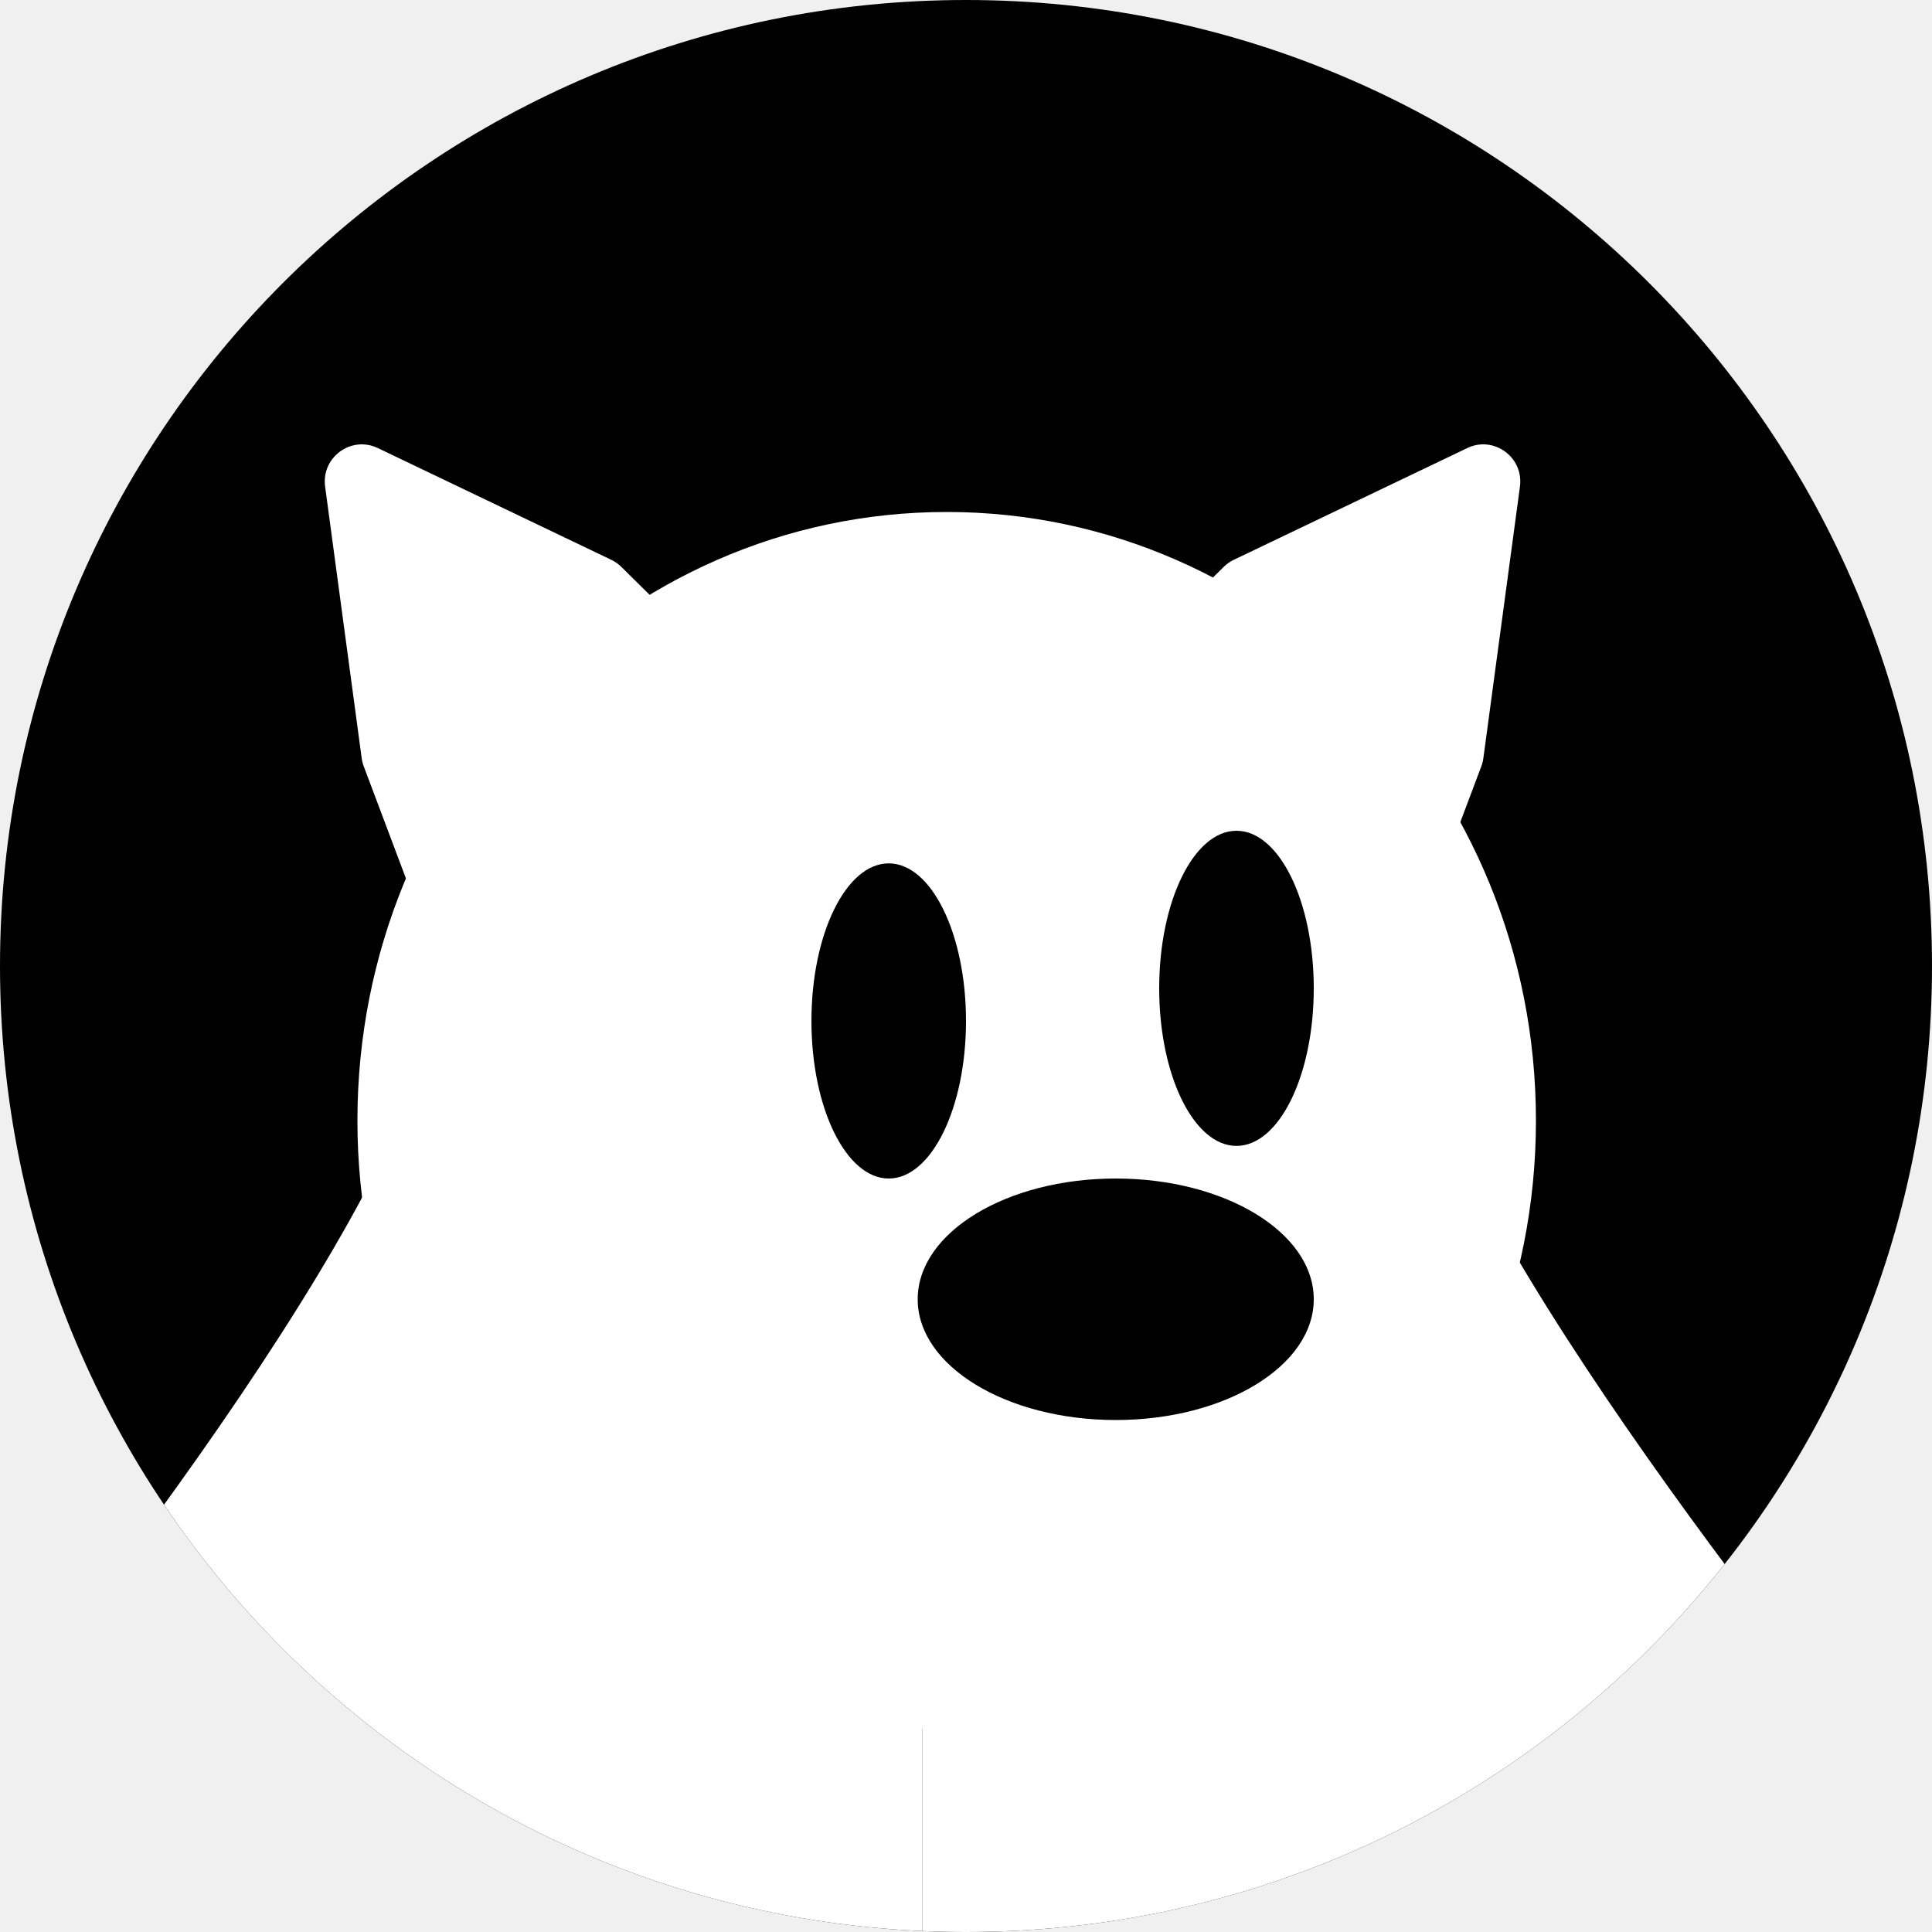
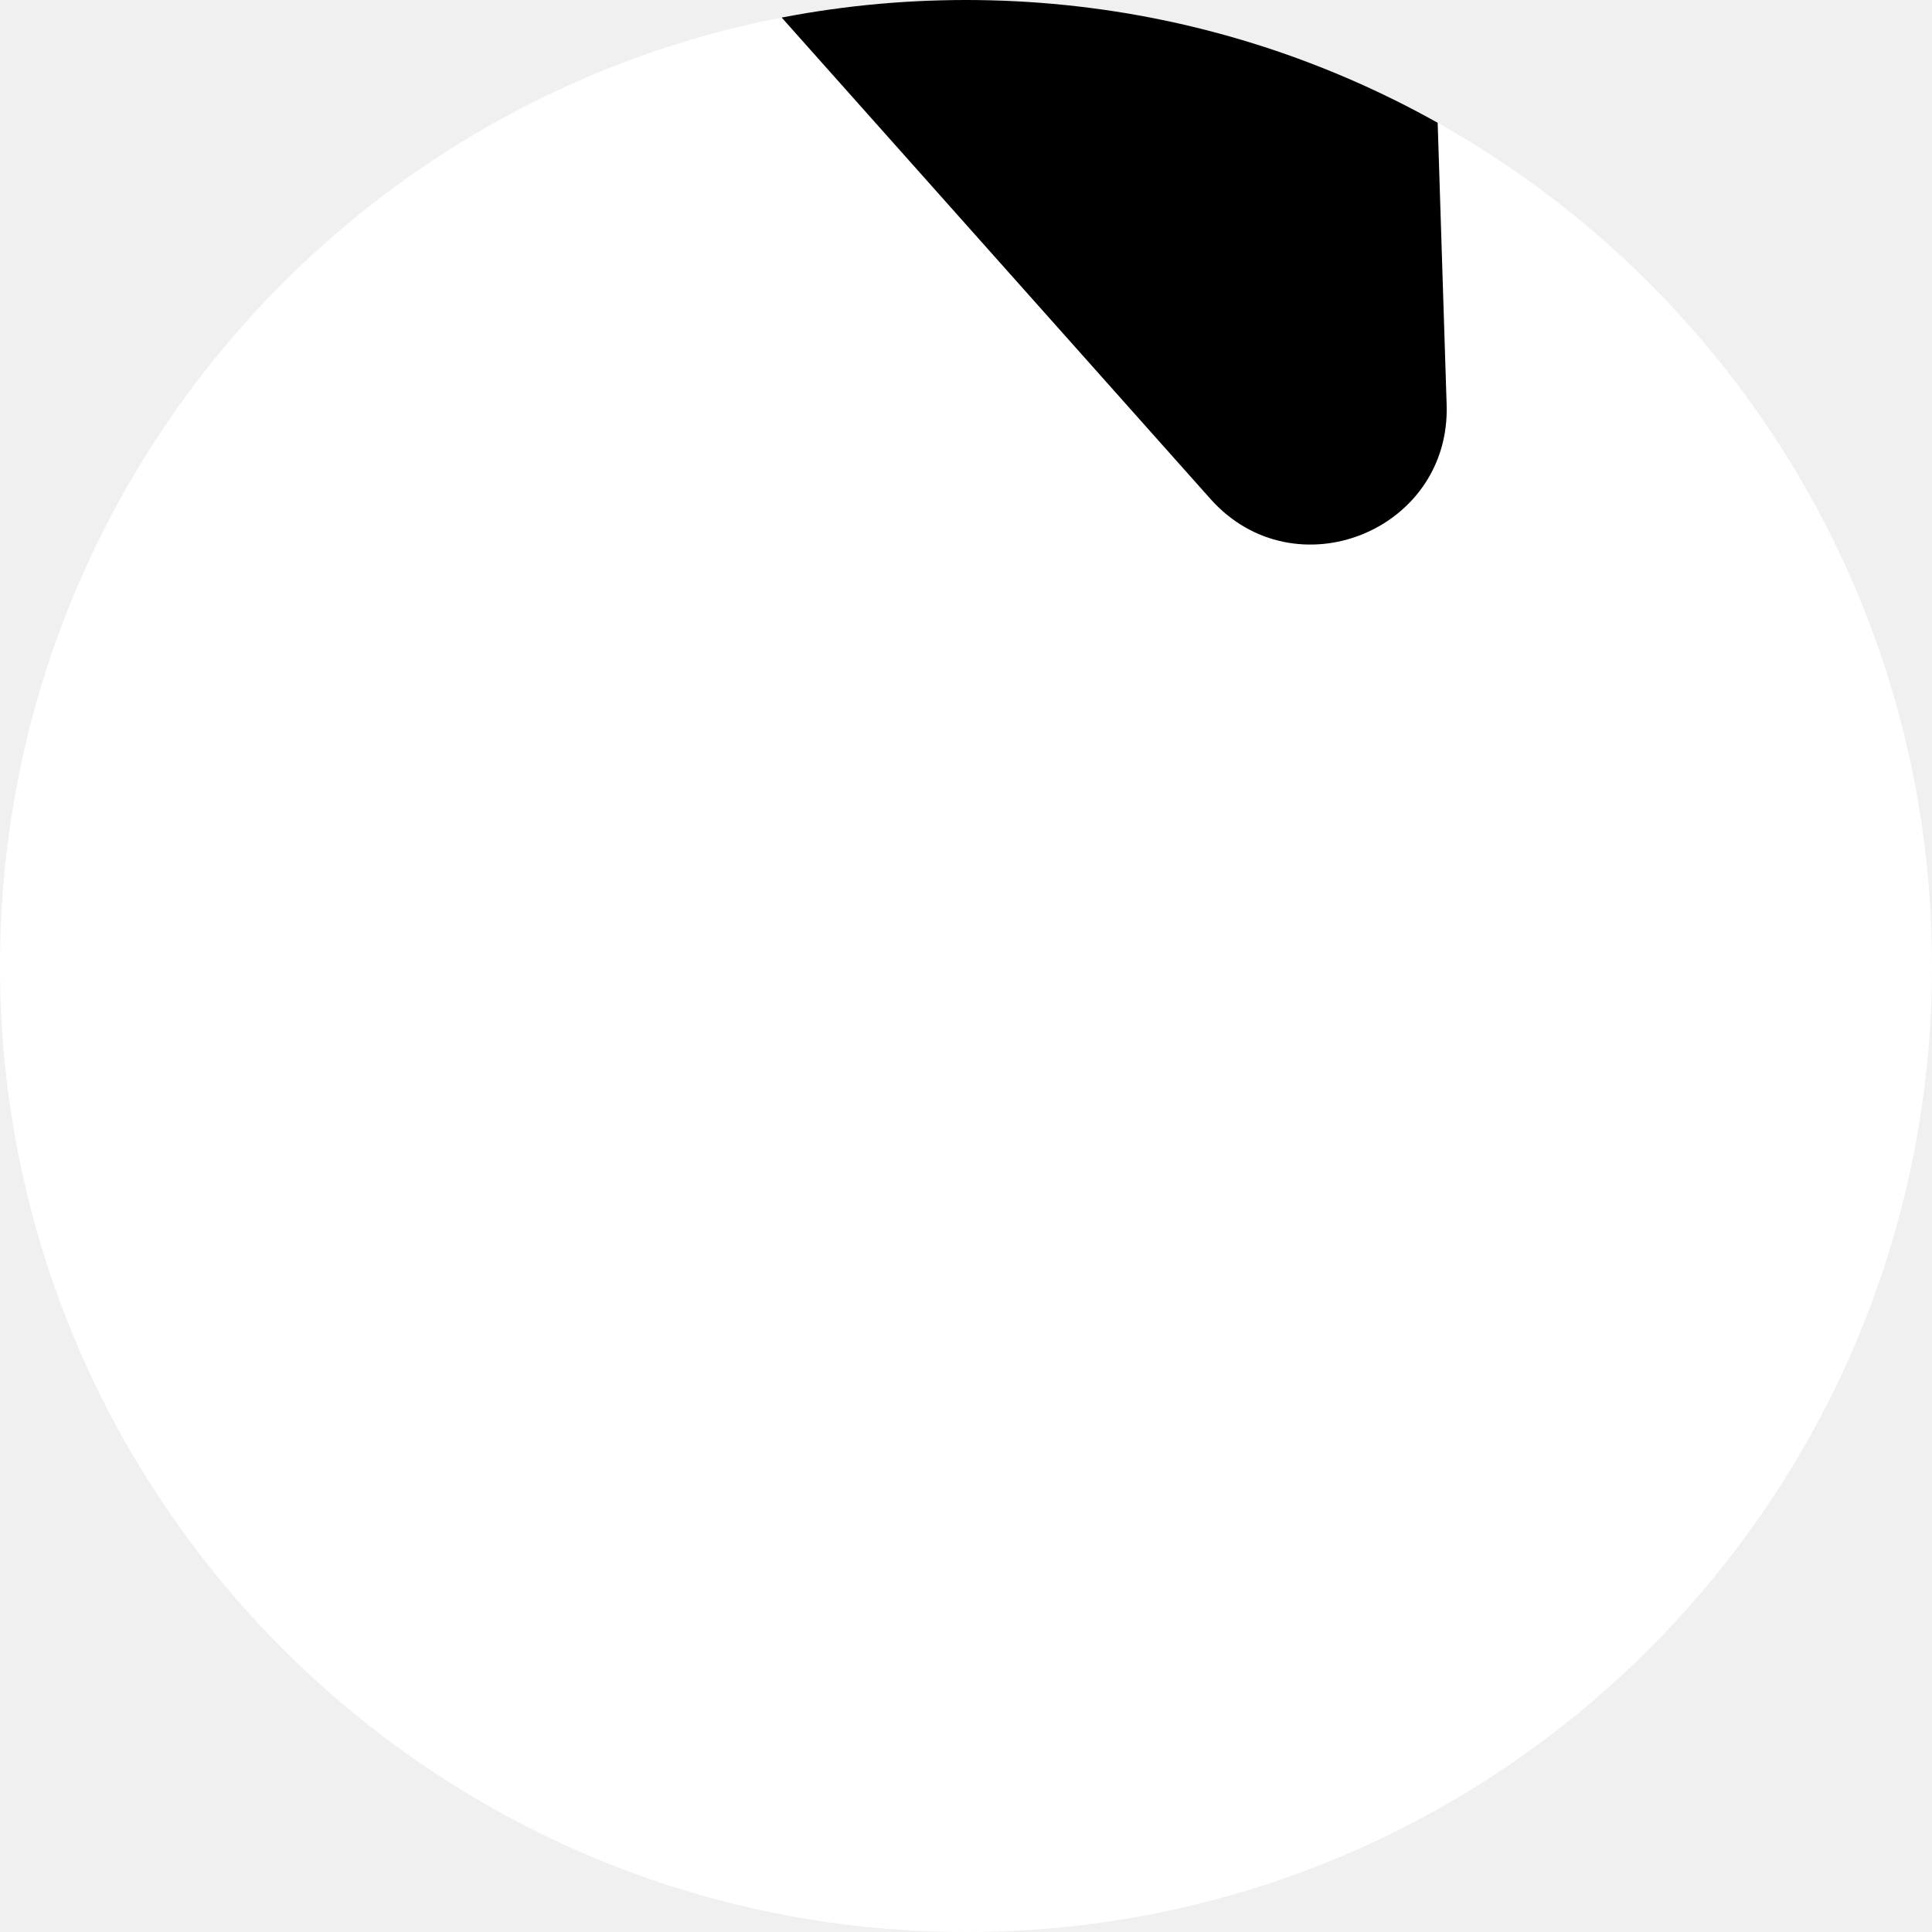
- <svg xmlns="http://www.w3.org/2000/svg" width="200" height="200" viewBox="0 0 200 200" fill="none">
-   <g clip-path="url(#clip0_2325_5618)">
-     <rect width="200" height="200" rx="100" fill="black" style="fill:black;fill-opacity:1;" />
-     <path d="M145.599 99.909C145.435 100.343 145.347 100.783 145.365 101.248C146.169 121.62 182.171 167.484 199.123 188.168C200.887 190.32 199.862 193.567 197.192 194.327L100.38 221.852C97.932 222.548 95.5 220.702 95.5 218.149V91.112C95.5 90.082 95.912 89.094 96.644 88.371L126.678 58.685C126.981 58.385 127.333 58.137 127.718 57.953L151.893 46.382C154.644 45.065 157.752 47.34 157.344 50.371L153.558 78.483C153.52 78.772 153.448 79.055 153.346 79.328L145.599 99.909Z" fill="white" style="fill:white;fill-opacity:1;" />
-     <path d="M45.401 99.909C45.565 100.343 45.653 100.783 45.635 101.248C44.831 121.62 8.829 167.484 -8.123 188.168C-9.887 190.32 -8.862 193.567 -6.192 194.327L90.62 221.852C93.068 222.548 95.5 220.702 95.5 218.149V91.112C95.5 90.082 95.088 89.094 94.356 88.371L64.323 58.685C64.019 58.385 63.667 58.137 63.282 57.953L39.107 46.382C36.356 45.065 33.248 47.34 33.656 50.371L37.441 78.483C37.48 78.772 37.552 79.055 37.654 79.328L45.401 99.909Z" fill="white" style="fill:white;fill-opacity:1;" />
-     <ellipse cx="98" cy="116" rx="61" ry="63" fill="white" style="fill:white;fill-opacity:1;" />
-     <ellipse cx="92" cy="105.688" rx="8" ry="16.312" fill="black" style="fill:black;fill-opacity:1;" />
-     <ellipse cx="128" cy="102.312" rx="8" ry="16.312" fill="black" style="fill:black;fill-opacity:1;" />
-     <path d="M115.5 147C104.178 147 95 141.404 95 134.5C95 127.596 104.178 122 115.5 122C126.822 122 136 127.596 136 134.5C136 141.404 126.822 147 115.5 147Z" fill="black" style="fill:black;fill-opacity:1;" />
+ <svg xmlns="http://www.w3.org/2000/svg" xmlns:xlink="http://www.w3.org/1999/xlink" width="200" height="200" viewBox="0 0 200 200" fill="none">
+   <g clip-path="url(#clip0_2563_10225)">
+     <rect width="200" height="200" rx="100" fill="white" style="fill:white;fill-opacity:1;" />
+     <g id="Repeat group 1_inner" data-figma-trr="r9u1.3-0f">
+       <path d="M136.263 -21.166C142.948 -20.161 147.961 -14.523 148.176 -7.766L149.756 41.896C150.172 54.976 134.013 61.425 125.309 51.653L74.485 -5.406C65.773 -15.187 74.066 -30.508 87.019 -28.562L136.263 -21.166Z" fill="black" style="fill:black;fill-opacity:1;" />
+     </g>
+     <use xlink:href="#Repeat%20group%201_inner" transform="translate(87.552 -40.8262) rotate(40)" />
+     <use xlink:href="#Repeat%20group%201_inner" transform="translate(180.863 -15.8236) rotate(80)" />
+     <use xlink:href="#Repeat%20group%201_inner" transform="translate(236.272 63.3089) rotate(120)" />
+     <use xlink:href="#Repeat%20group%201_inner" transform="translate(227.853 159.544) rotate(160)" />
+     <use xlink:href="#Repeat%20group%201_inner" transform="translate(159.544 227.853) rotate(-160)" />
+     <use xlink:href="#Repeat%20group%201_inner" transform="translate(63.3091 236.272) rotate(-120)" />
+     <use xlink:href="#Repeat%20group%201_inner" transform="translate(-15.8234 180.863) rotate(-80)" />
+     <use xlink:href="#Repeat%20group%201_inner" transform="translate(-40.8261 87.552) rotate(-40)" />
  </g>
  <defs>
-     <clipPath id="clip0_2325_5618">
+     <clipPath id="clip0_2563_10225">
      <rect width="200" height="200" rx="100" fill="white" style="fill:white;fill-opacity:1;" />
    </clipPath>
  </defs>
</svg>
